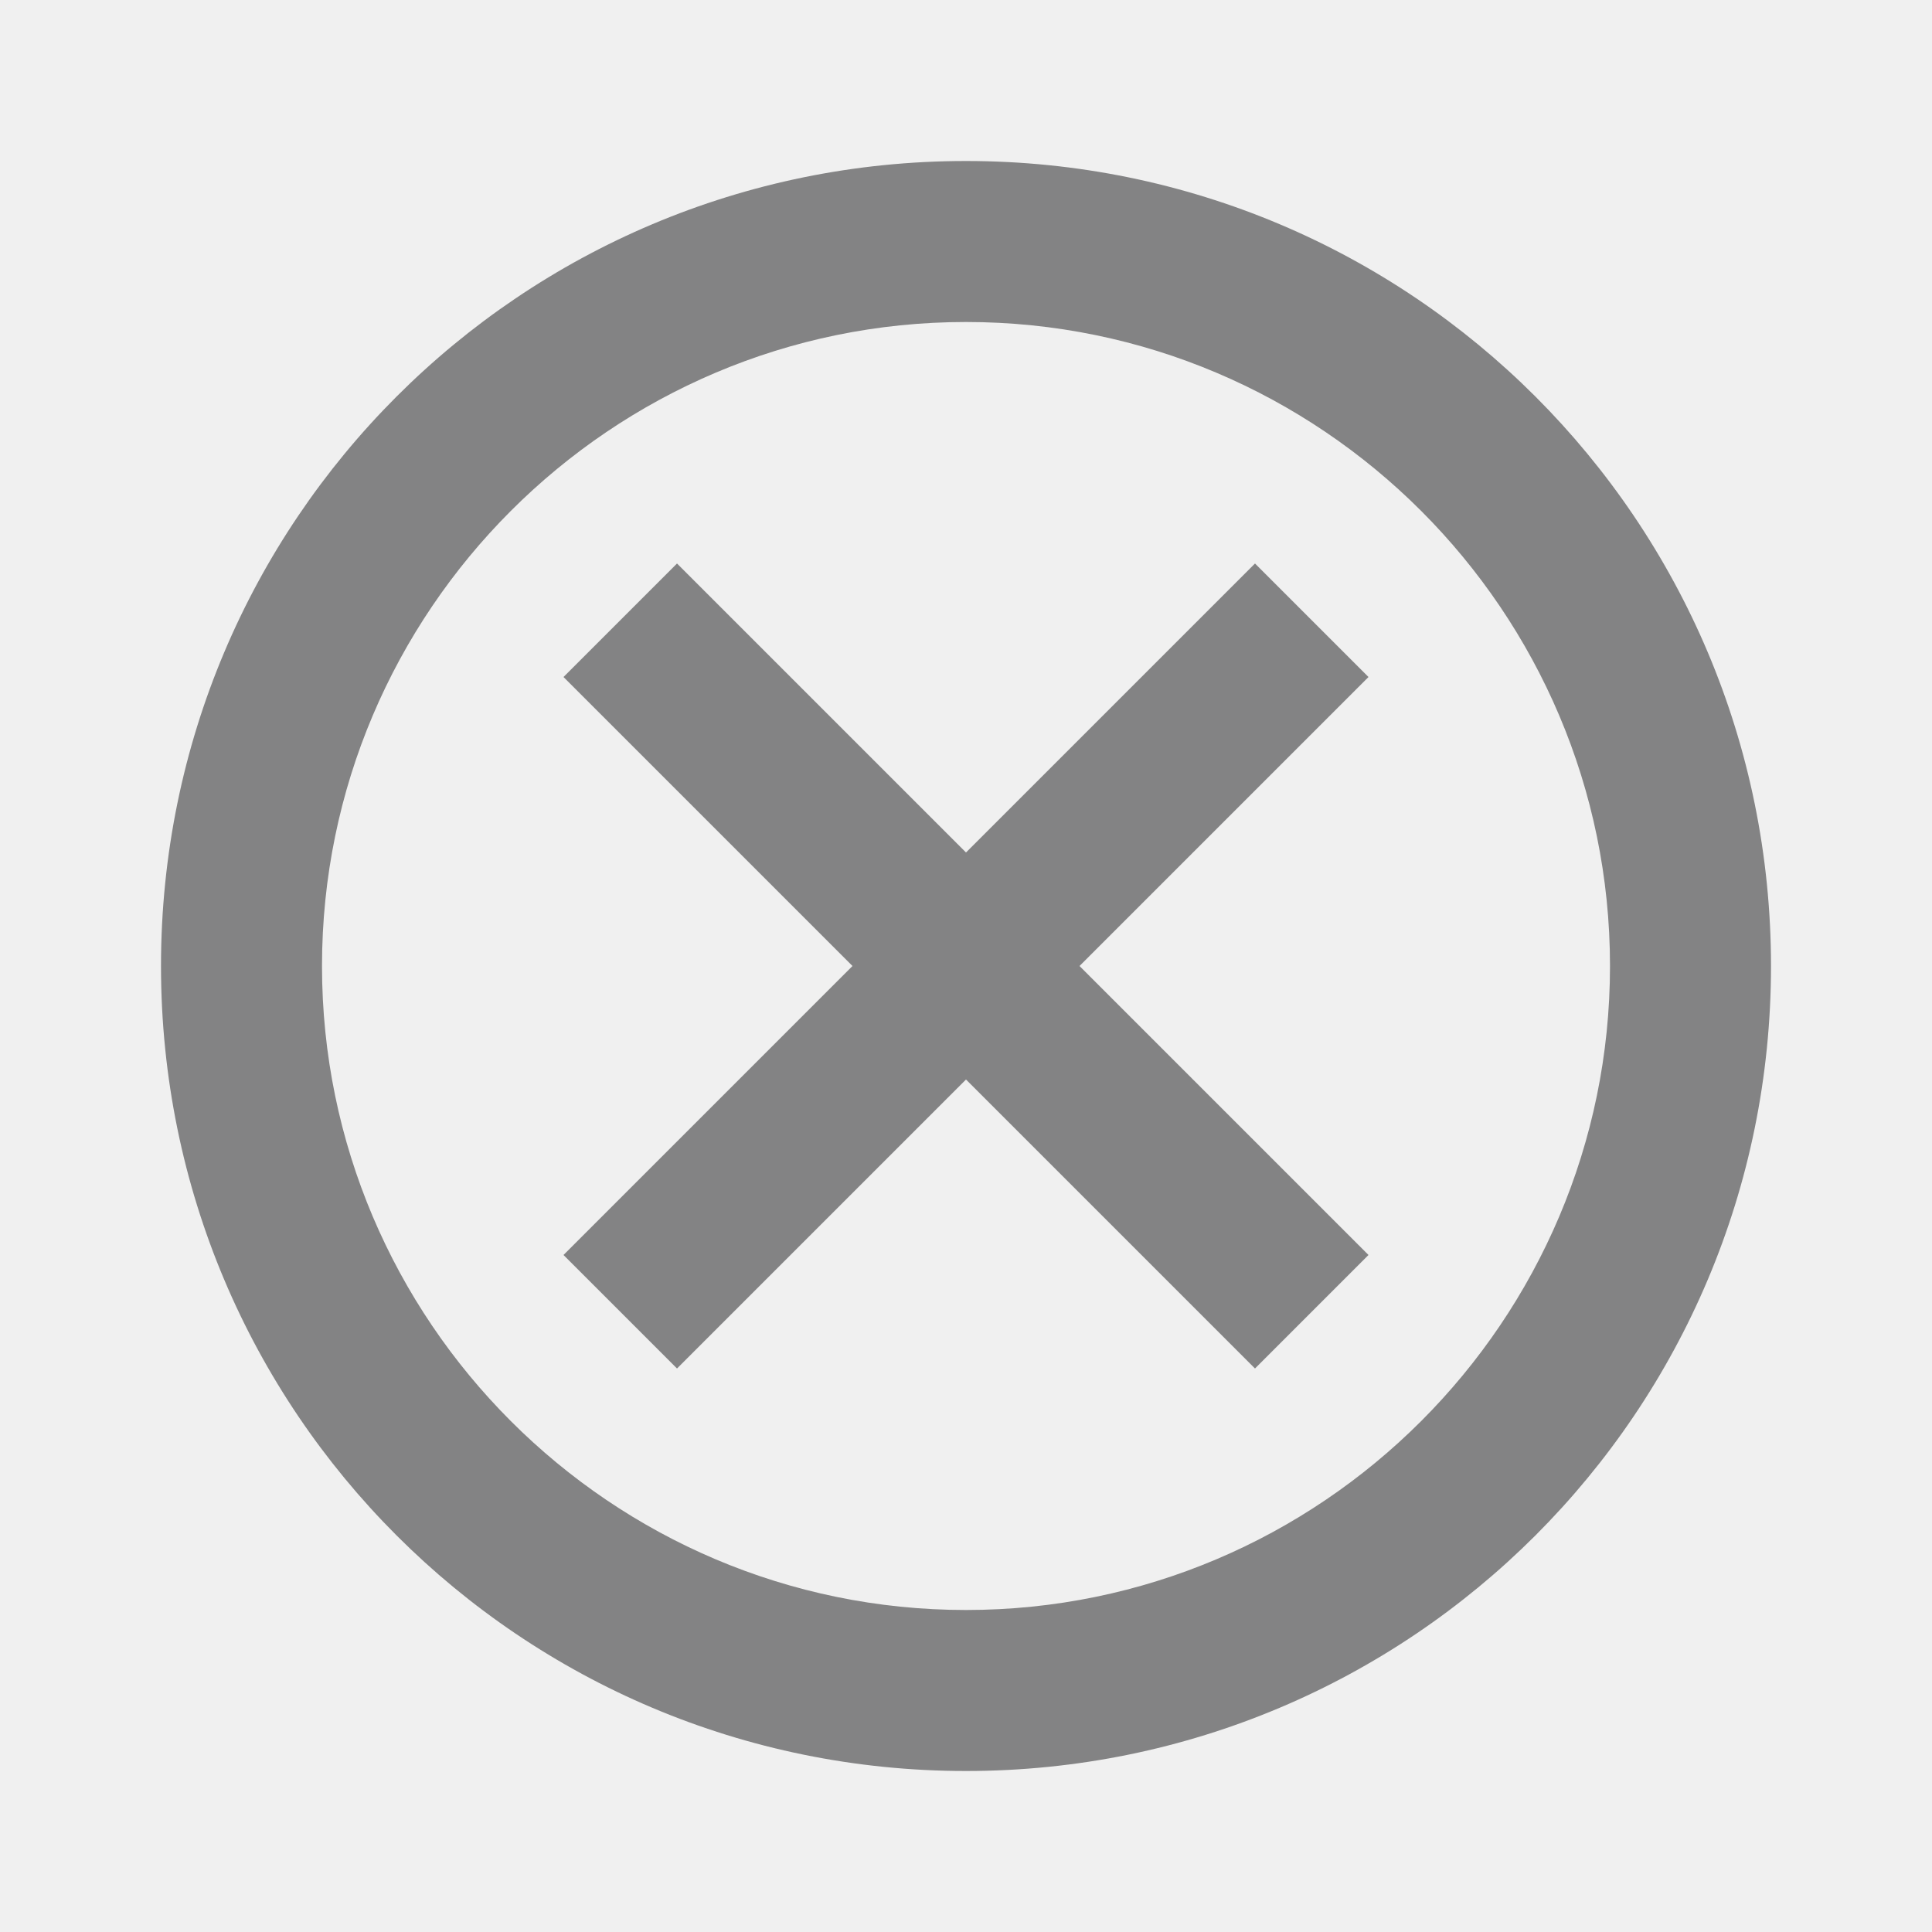
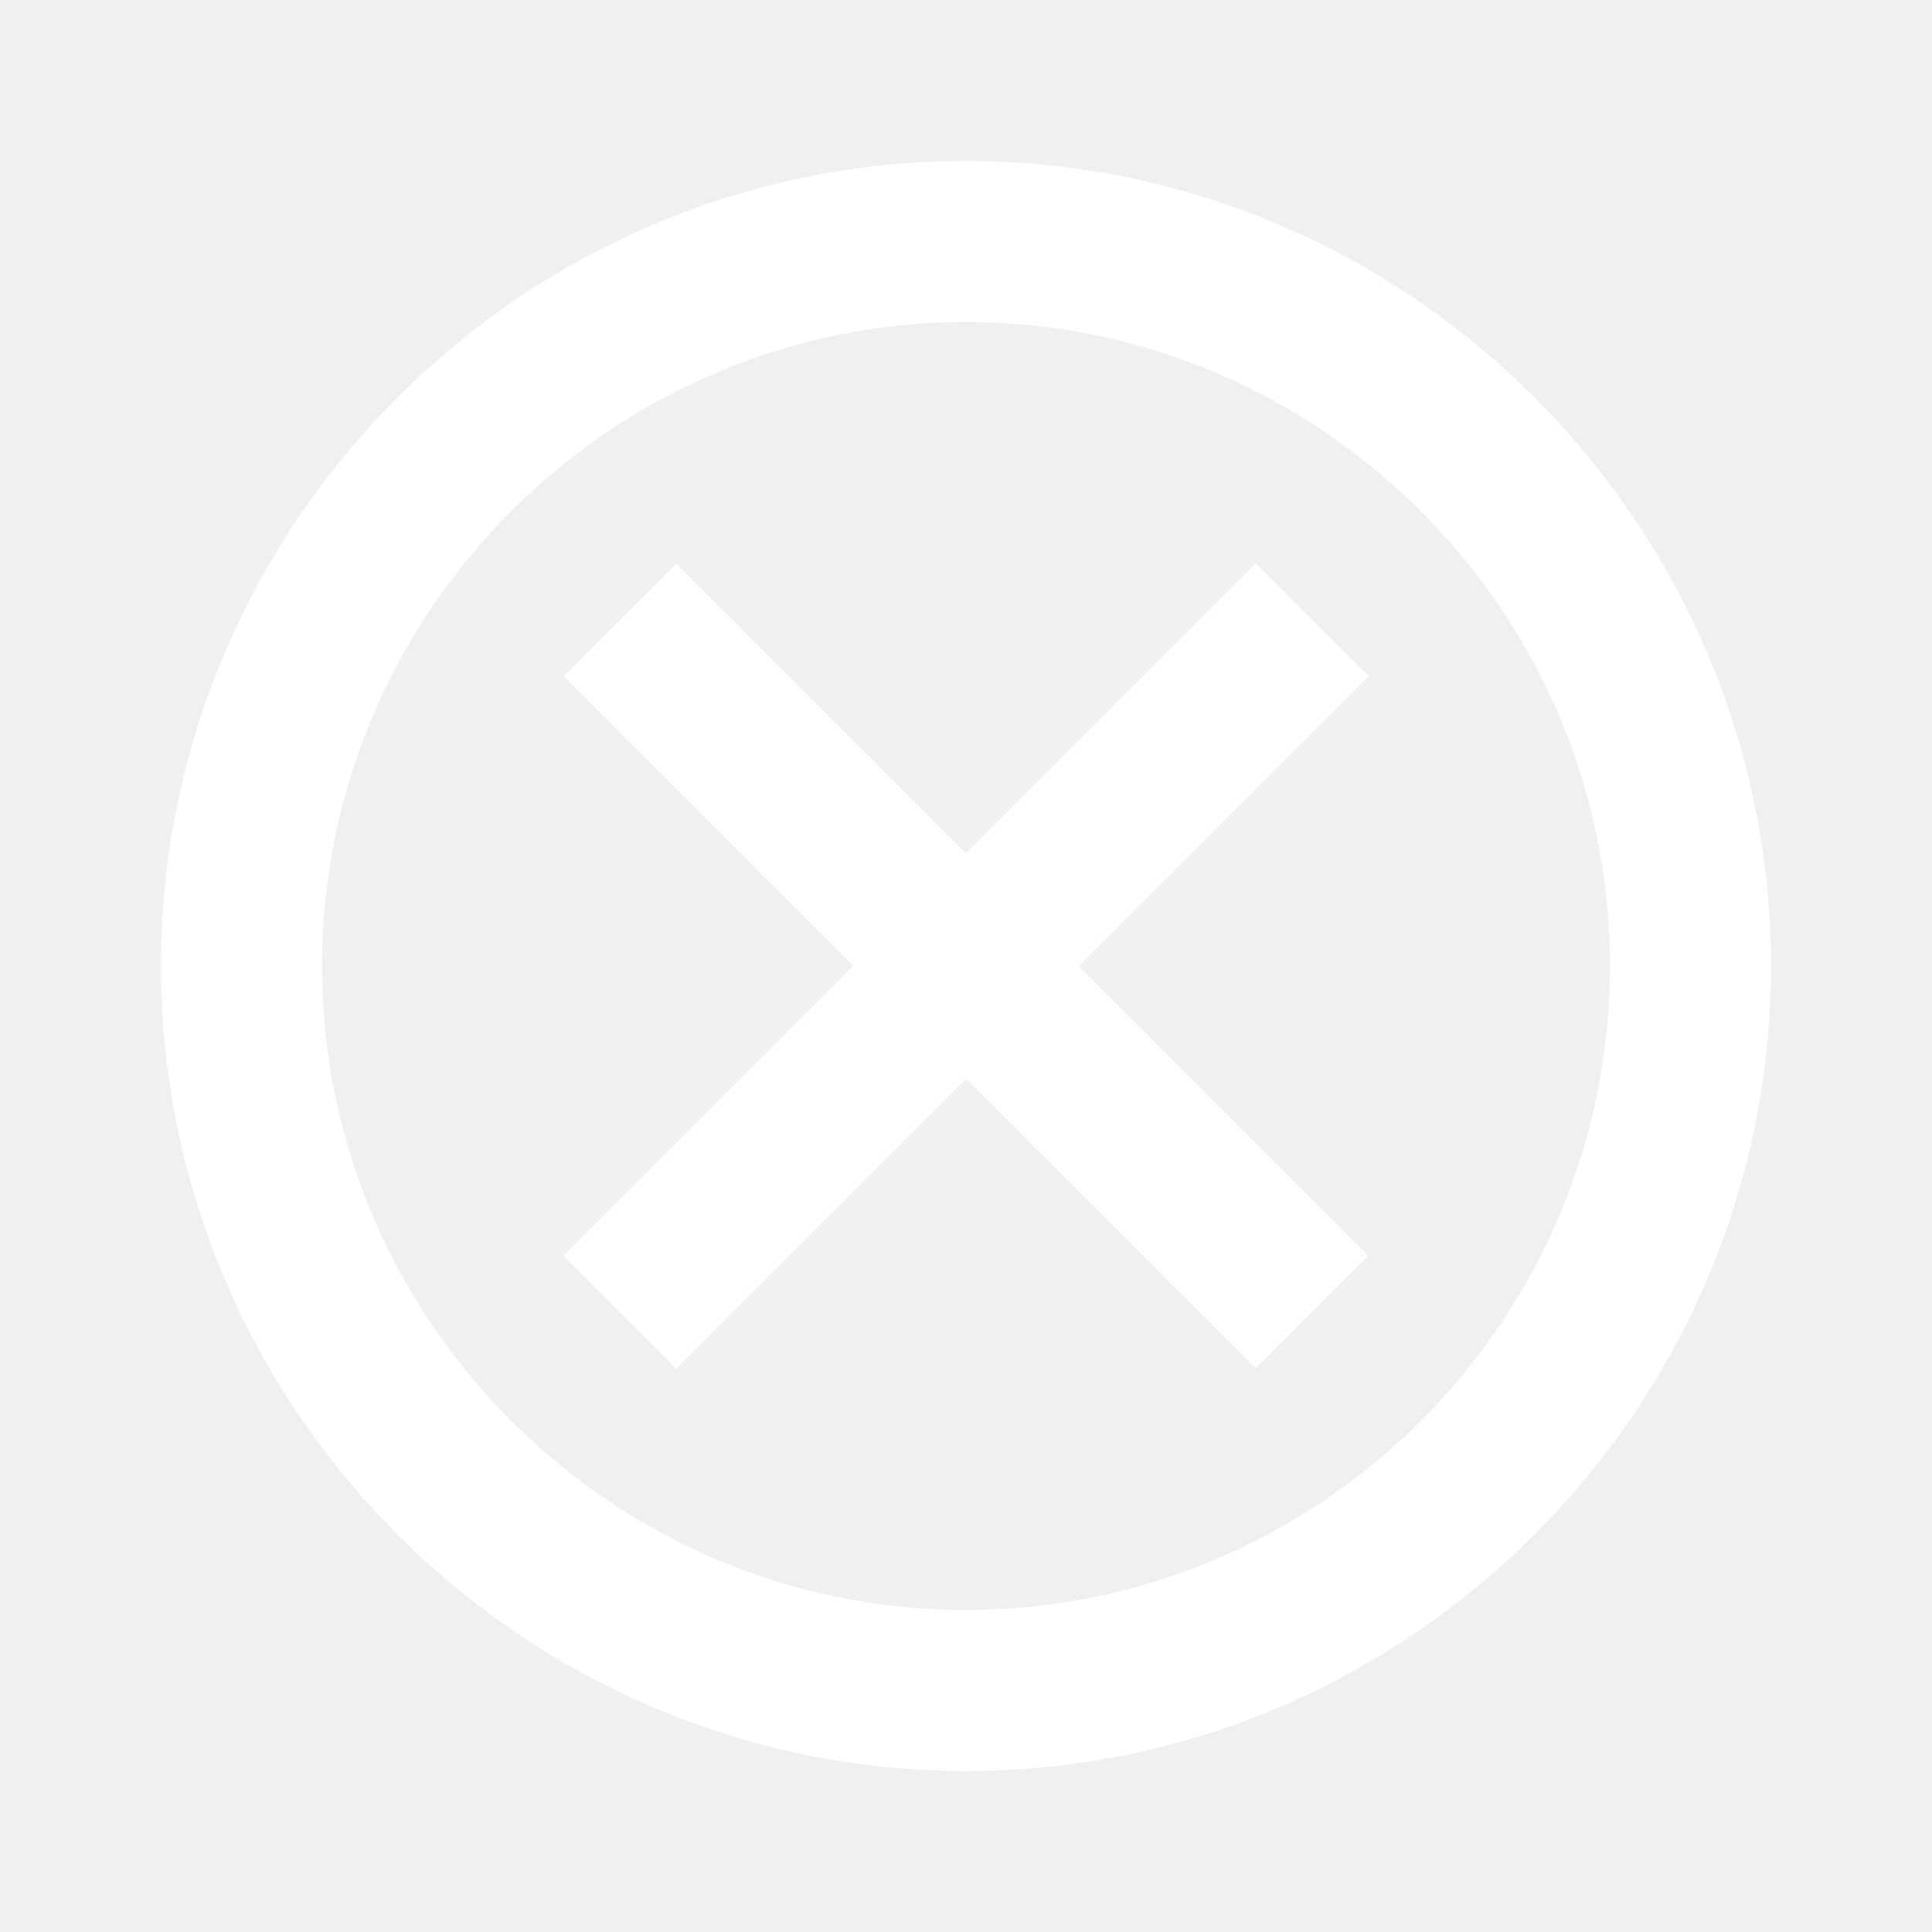
- <svg xmlns="http://www.w3.org/2000/svg" viewBox="0 0 24 24" fill="none">
-   <path fill-rule="evenodd" clip-rule="evenodd" d="M12 2C6.47 2 2 6.47 2 12C2 17.53 6.47 22 12 22C17.53 22 22 17.53 22 12C22 6.47 17.53 2 12 2ZM12 20C7.59 20 4 16.41 4 12C4 7.59 7.59 4 12 4C16.41 4 20 7.59 20 12C20 16.41 16.41 20 12 20ZM12 10.59L15.59 7L17 8.41L13.41 12L17 15.59L15.59 17L12 13.41L8.41 17L7 15.59L10.59 12L7 8.41L8.41 7L12 10.59Z" fill="#838384" />
+ <svg xmlns="http://www.w3.org/2000/svg" version="1.1" id="Layer_1" x="0px" y="0px" viewBox="0 0 24 24" style="enable-background:new 0 0 24 24;" xml:space="preserve">
+   <style type="text/css">
+ 	.st0{fill:#FFFFFF;}
+ </style>
+   <path class="st0" d="M12,2C6.5,2,2,6.5,2,12s4.5,10,10,10s10-4.5,10-10S17.5,2,12,2z M12,20c-4.4,0-8-3.6-8-8s3.6-8,8-8s8,3.6,8,8  S16.4,20,12,20z M12,10.6L15.6,7L17,8.4L13.4,12l3.6,3.6L15.6,17L12,13.4L8.4,17L7,15.6l3.6-3.6L7,8.4L8.4,7L12,10.6z" />
</svg>
